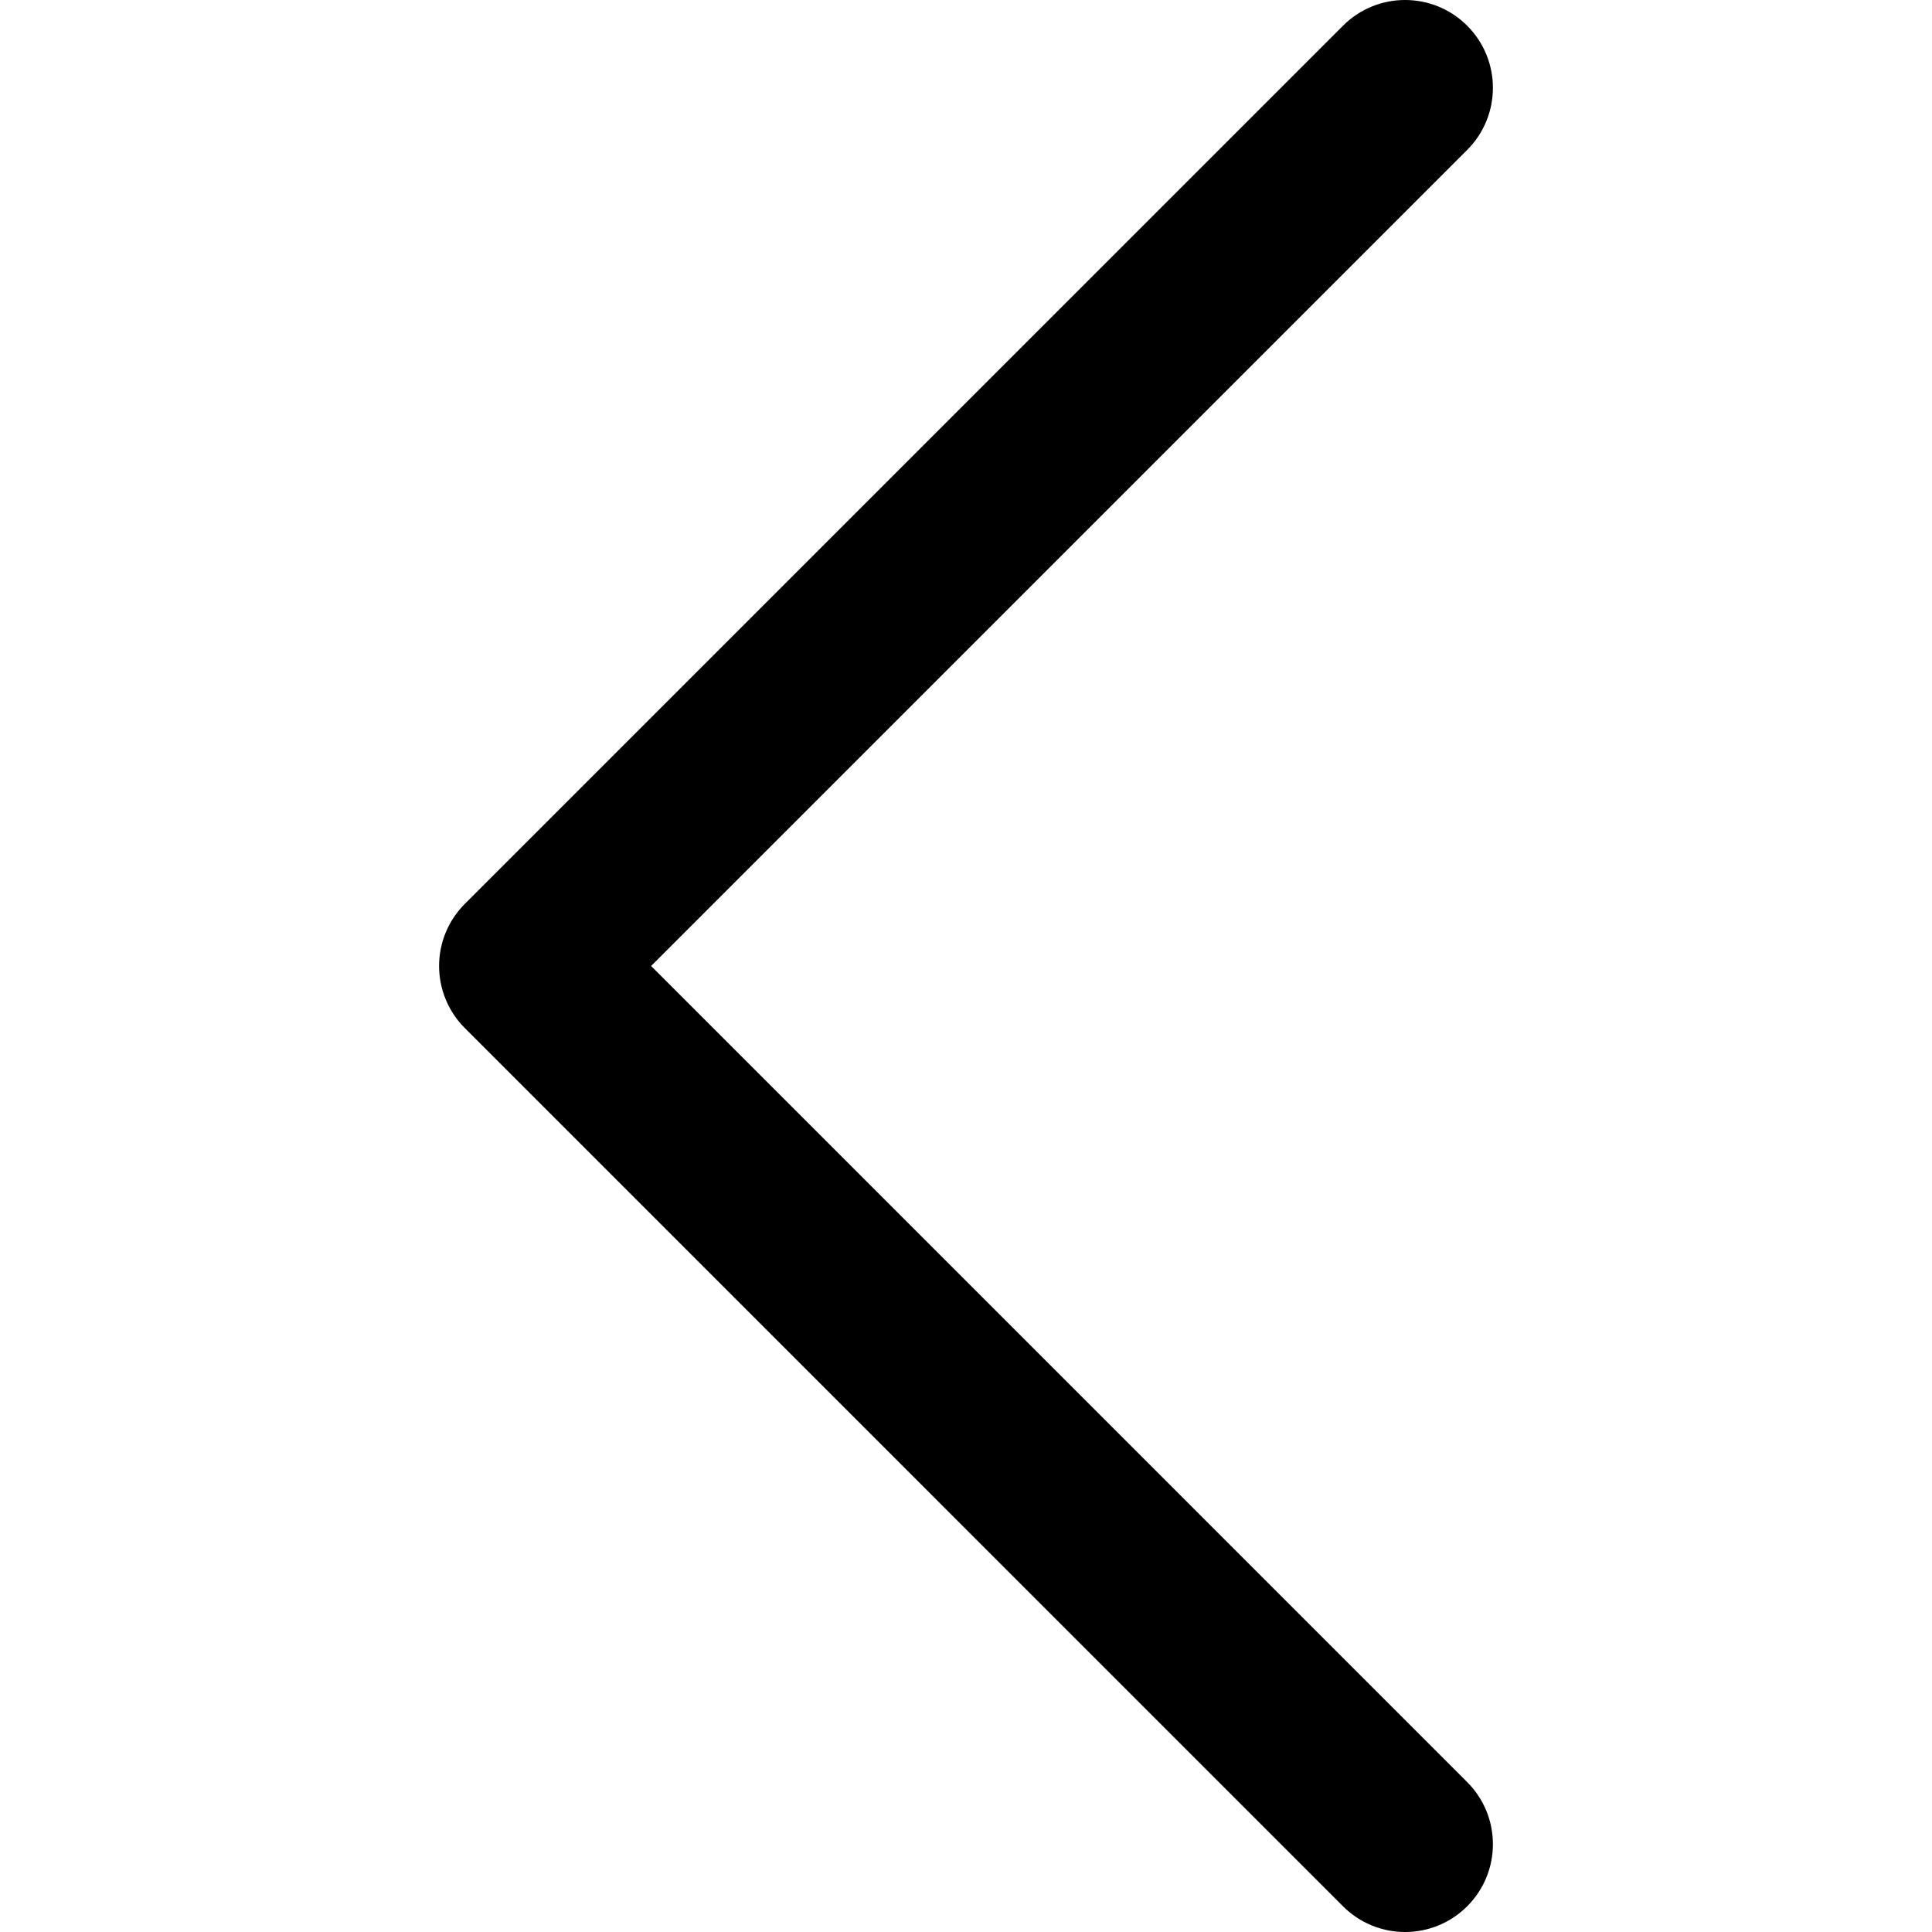
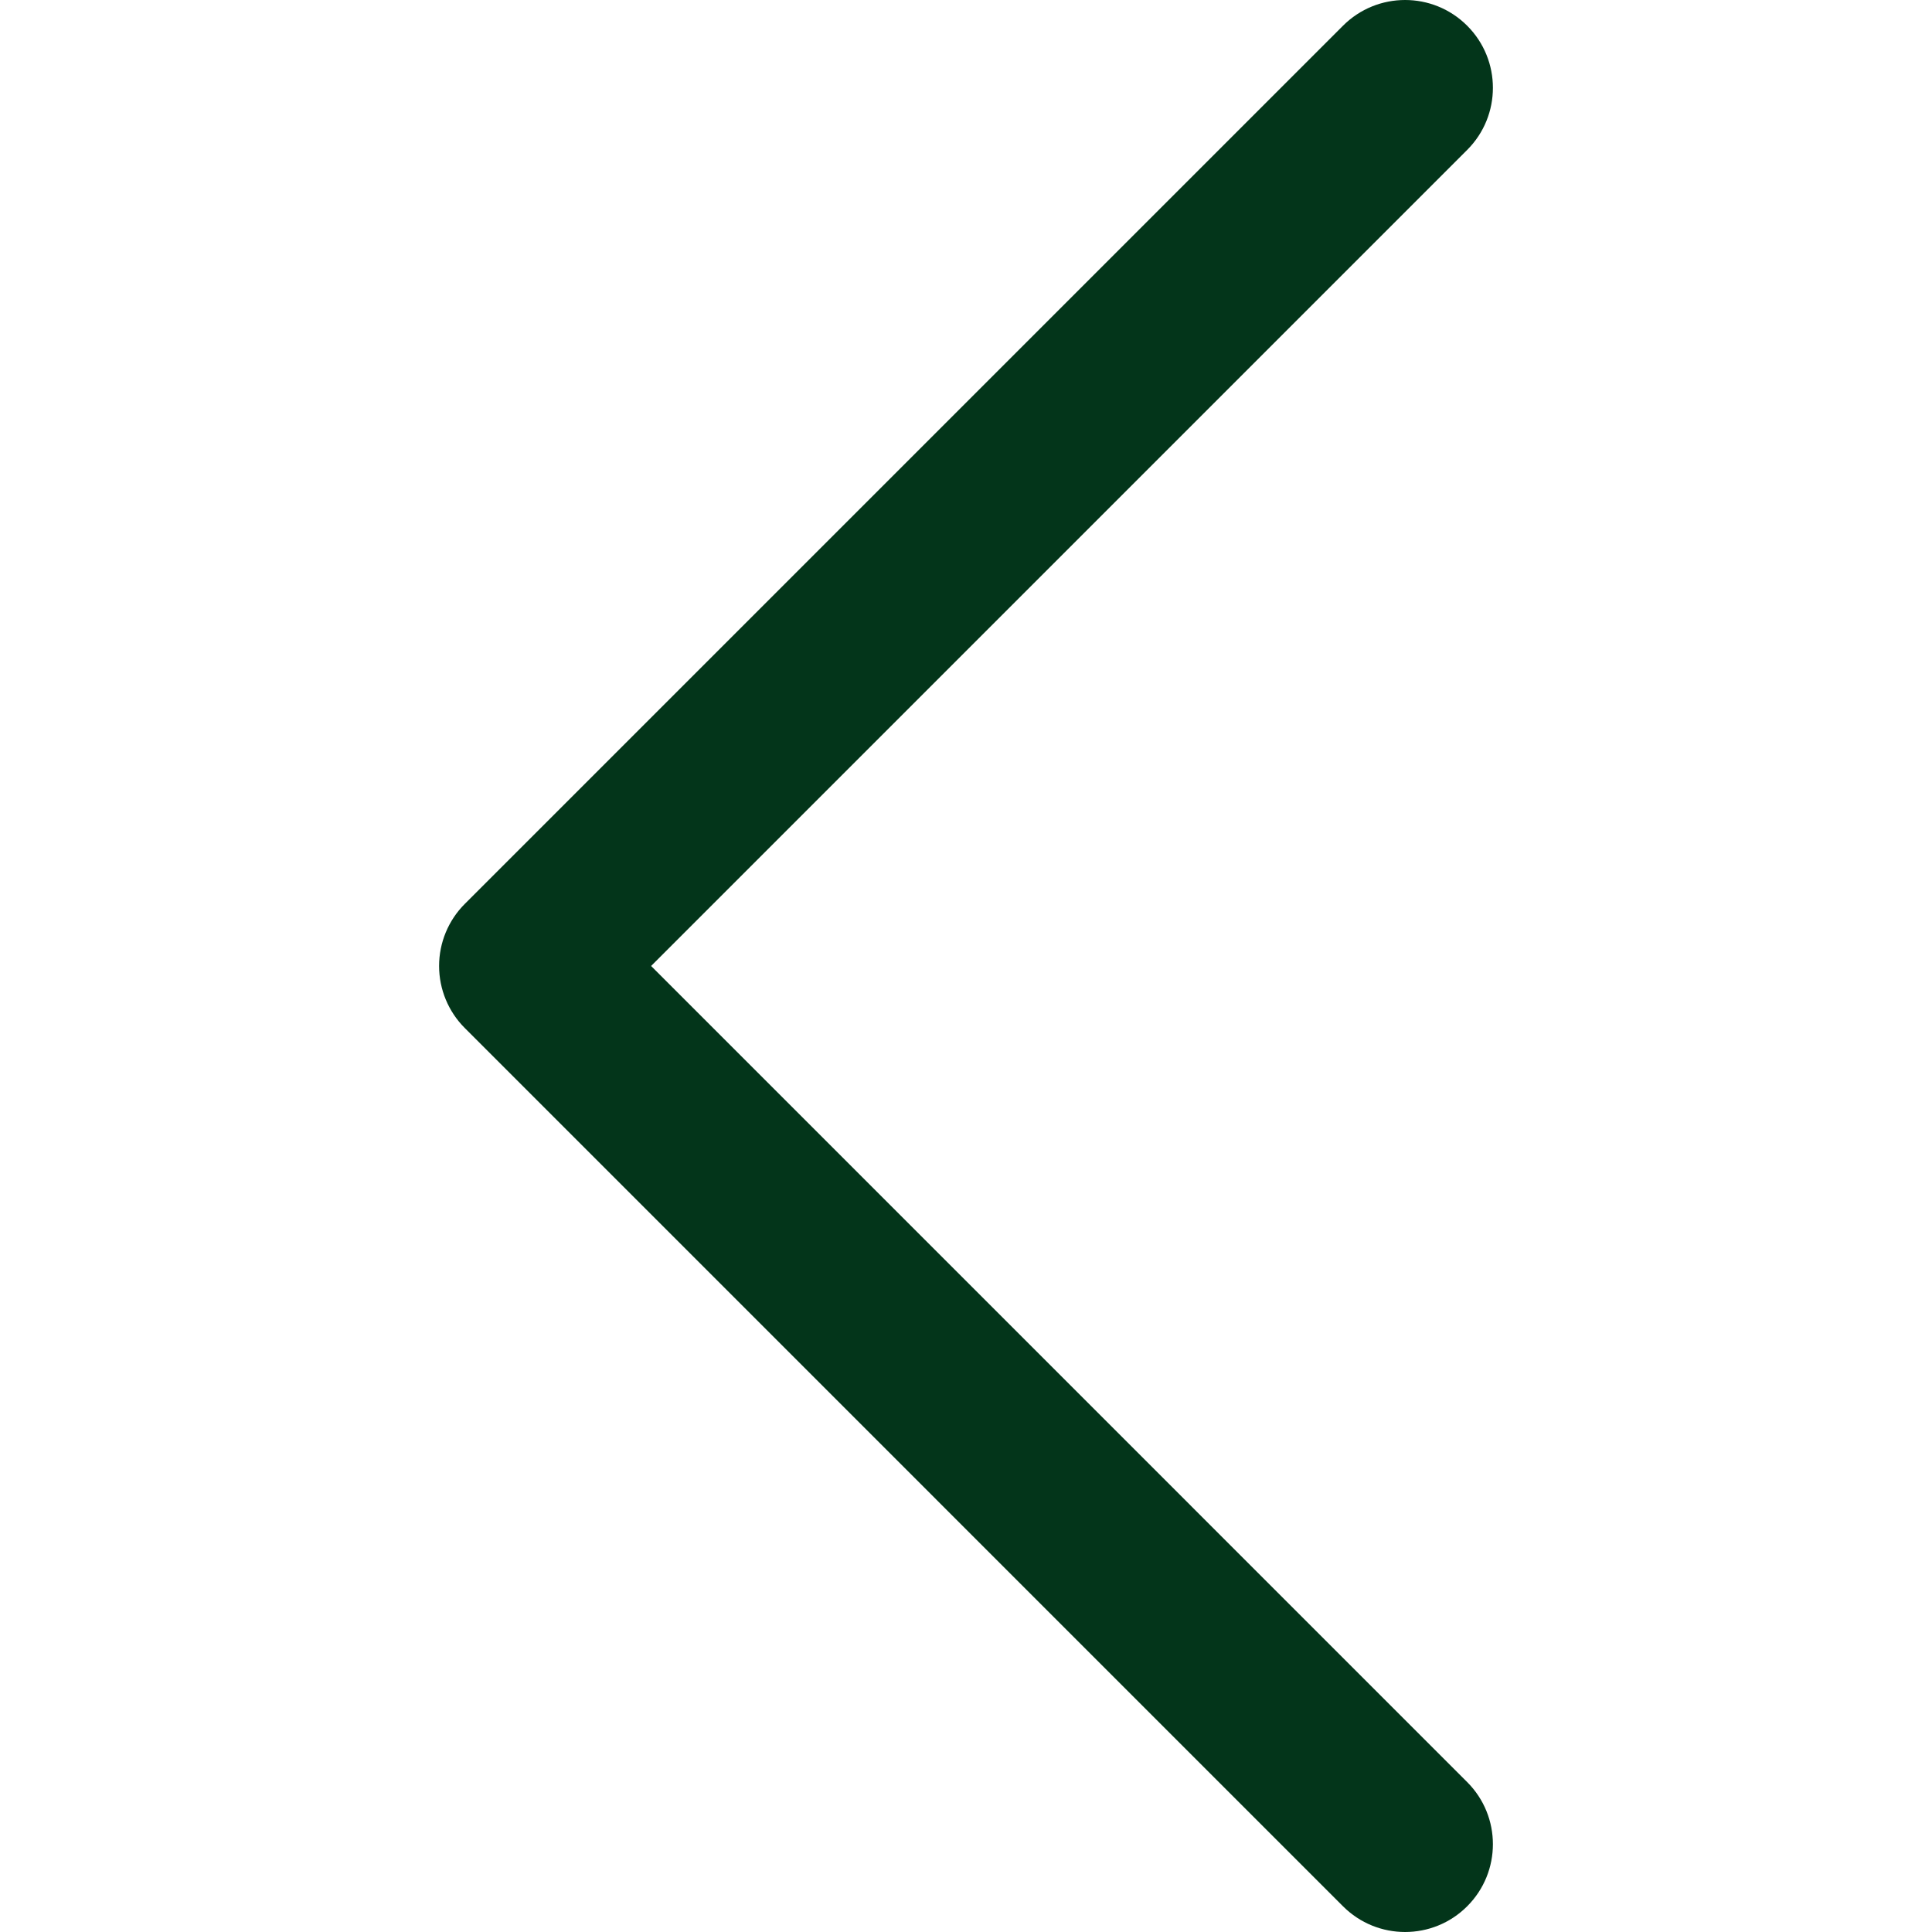
- <svg xmlns="http://www.w3.org/2000/svg" fill="#000000" height="800px" width="800px" version="1.1" id="Layer_1" viewBox="0 0 330 330" xml:space="preserve">
+ <svg xmlns="http://www.w3.org/2000/svg" fill="#03351A" height="800px" width="800px" version="1.1" id="Layer_1" viewBox="0 0 330 330" xml:space="preserve">
  <g transform="scale(-1, 1) translate(-330, 0)">
    <path id="XMLID_222_" d="M250.606,154.389l-150-149.996c-5.857-5.858-15.355-5.858-21.213,0.001  c-5.857,5.858-5.857,15.355,0.001,21.213l139.393,139.39L79.393,304.394c-5.857,5.858-5.857,15.355,0.001,21.213  C82.322,328.536,86.161,330,90,330s7.678-1.464,10.607-4.394l149.999-150.004c2.814-2.813,4.394-6.628,4.394-10.606  C255,161.018,253.42,157.202,250.606,154.389z" />
  </g>
</svg>
